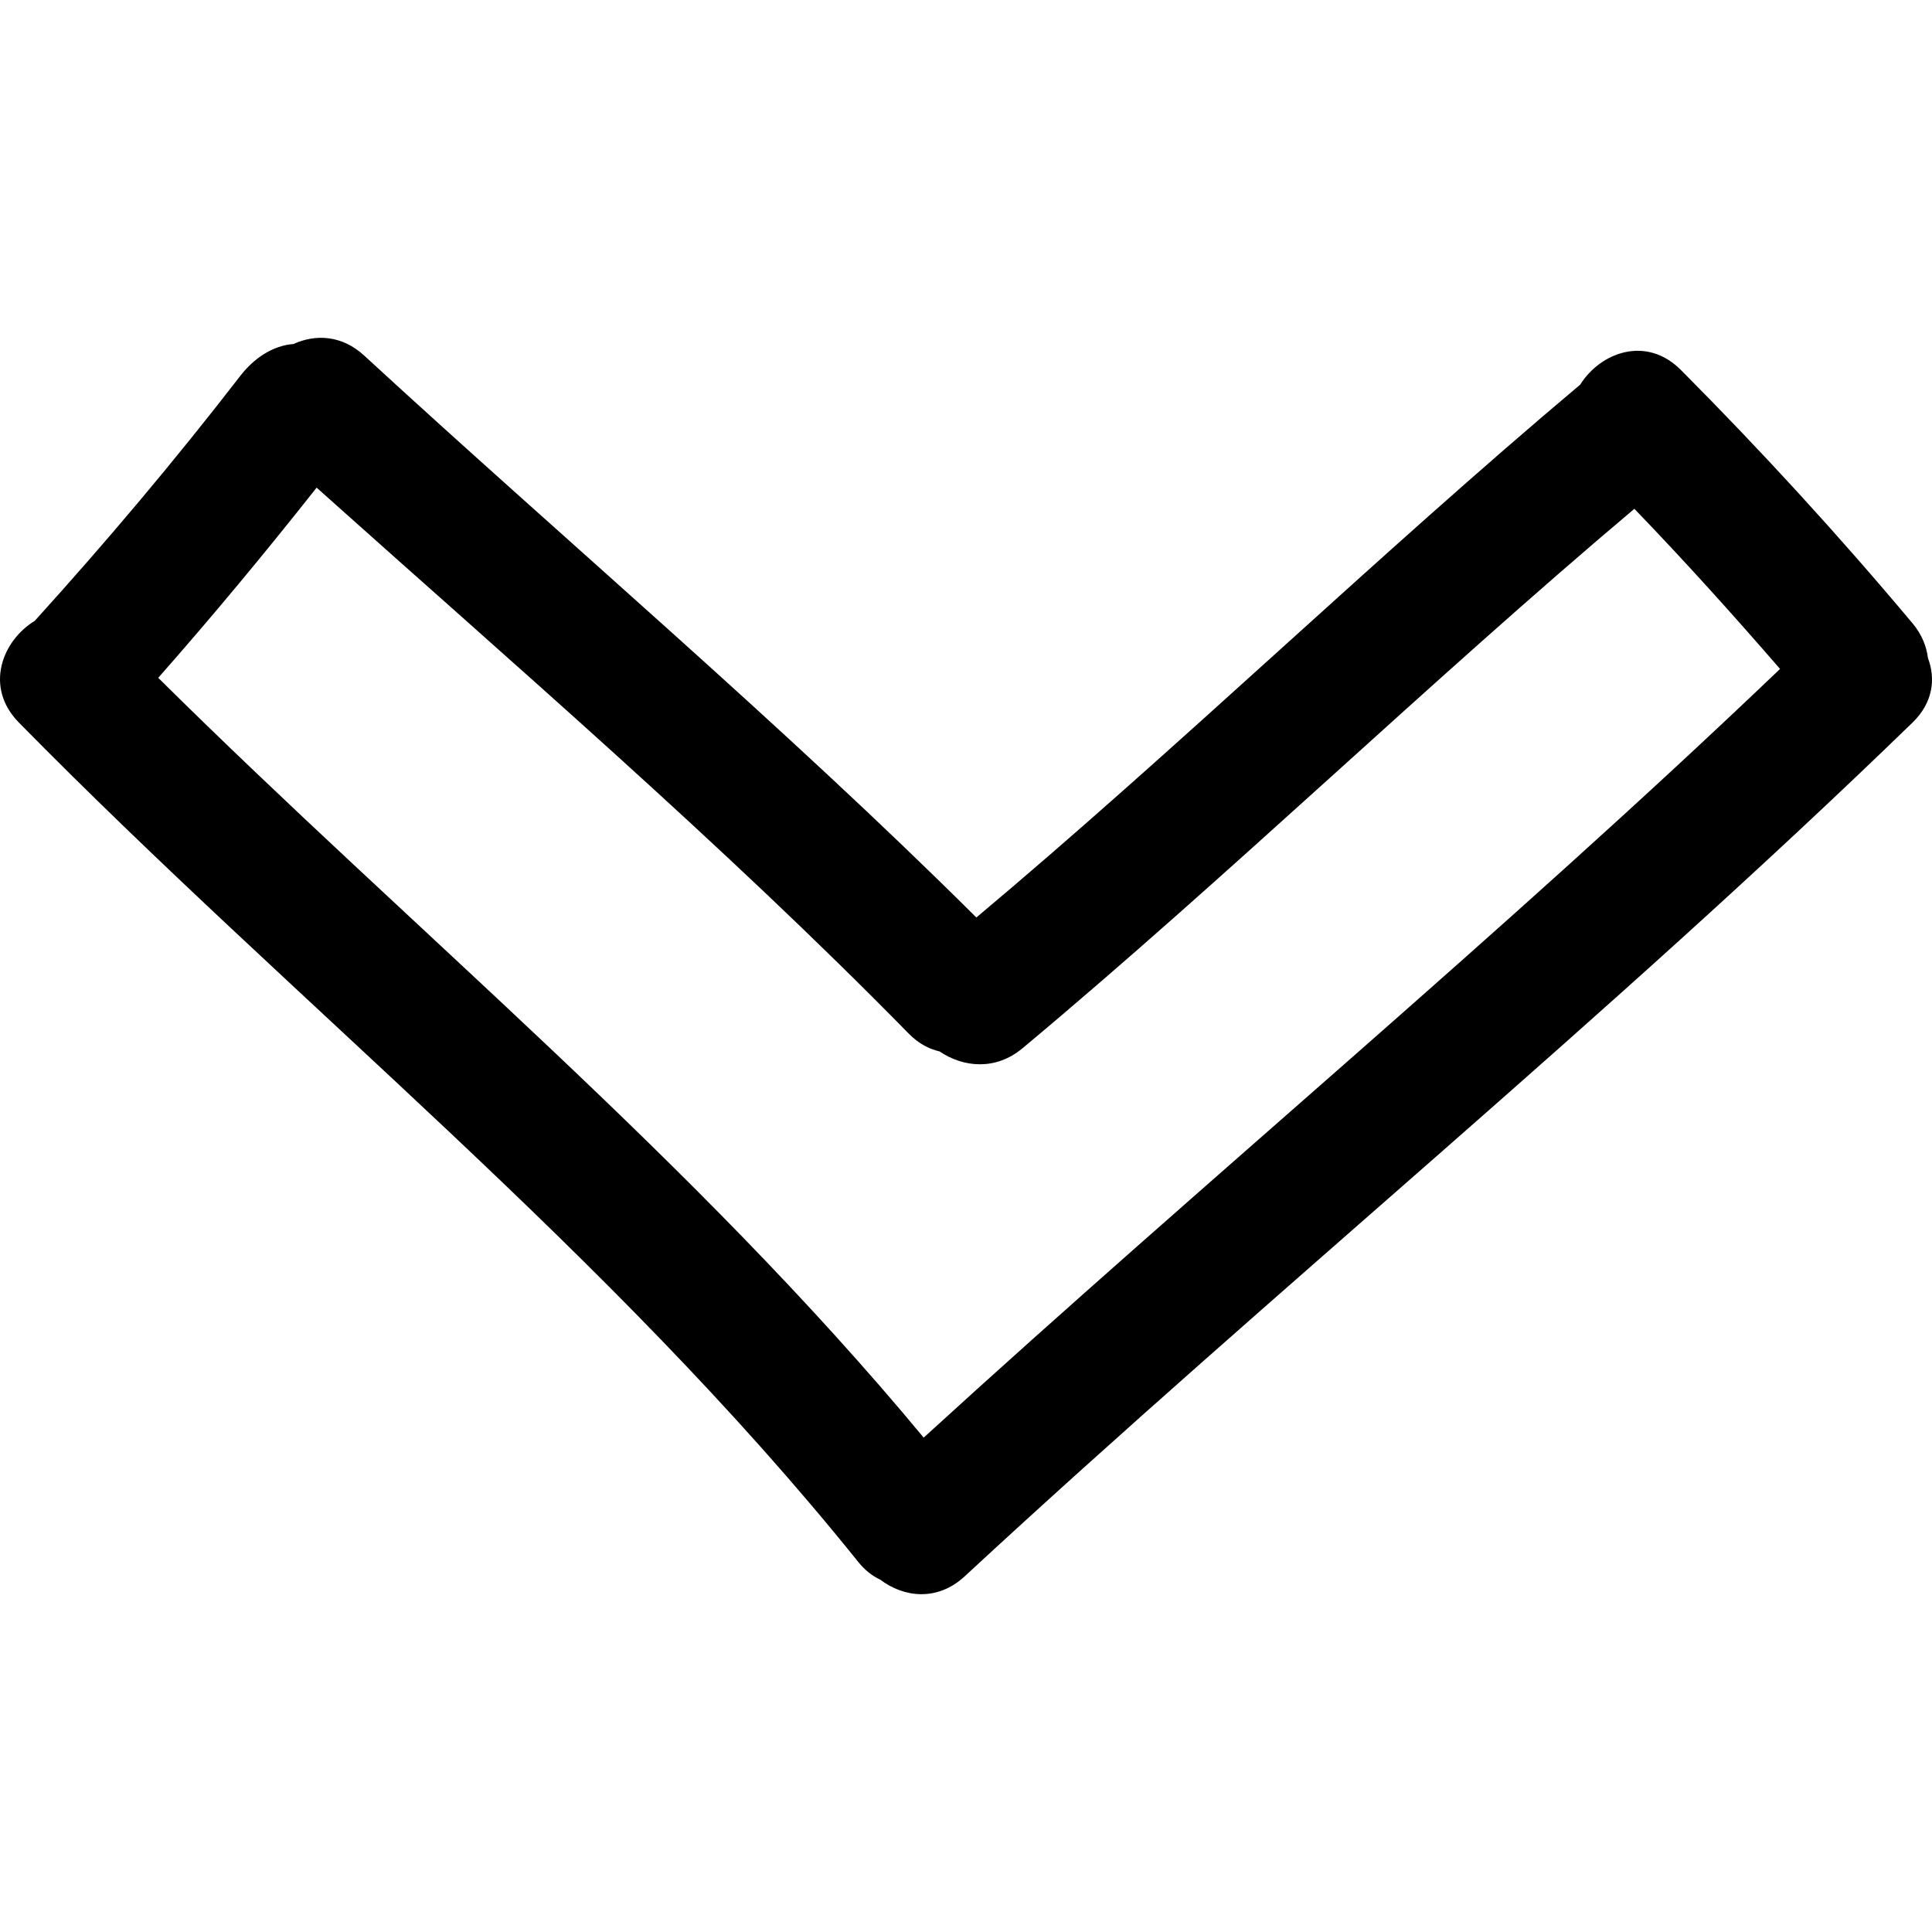
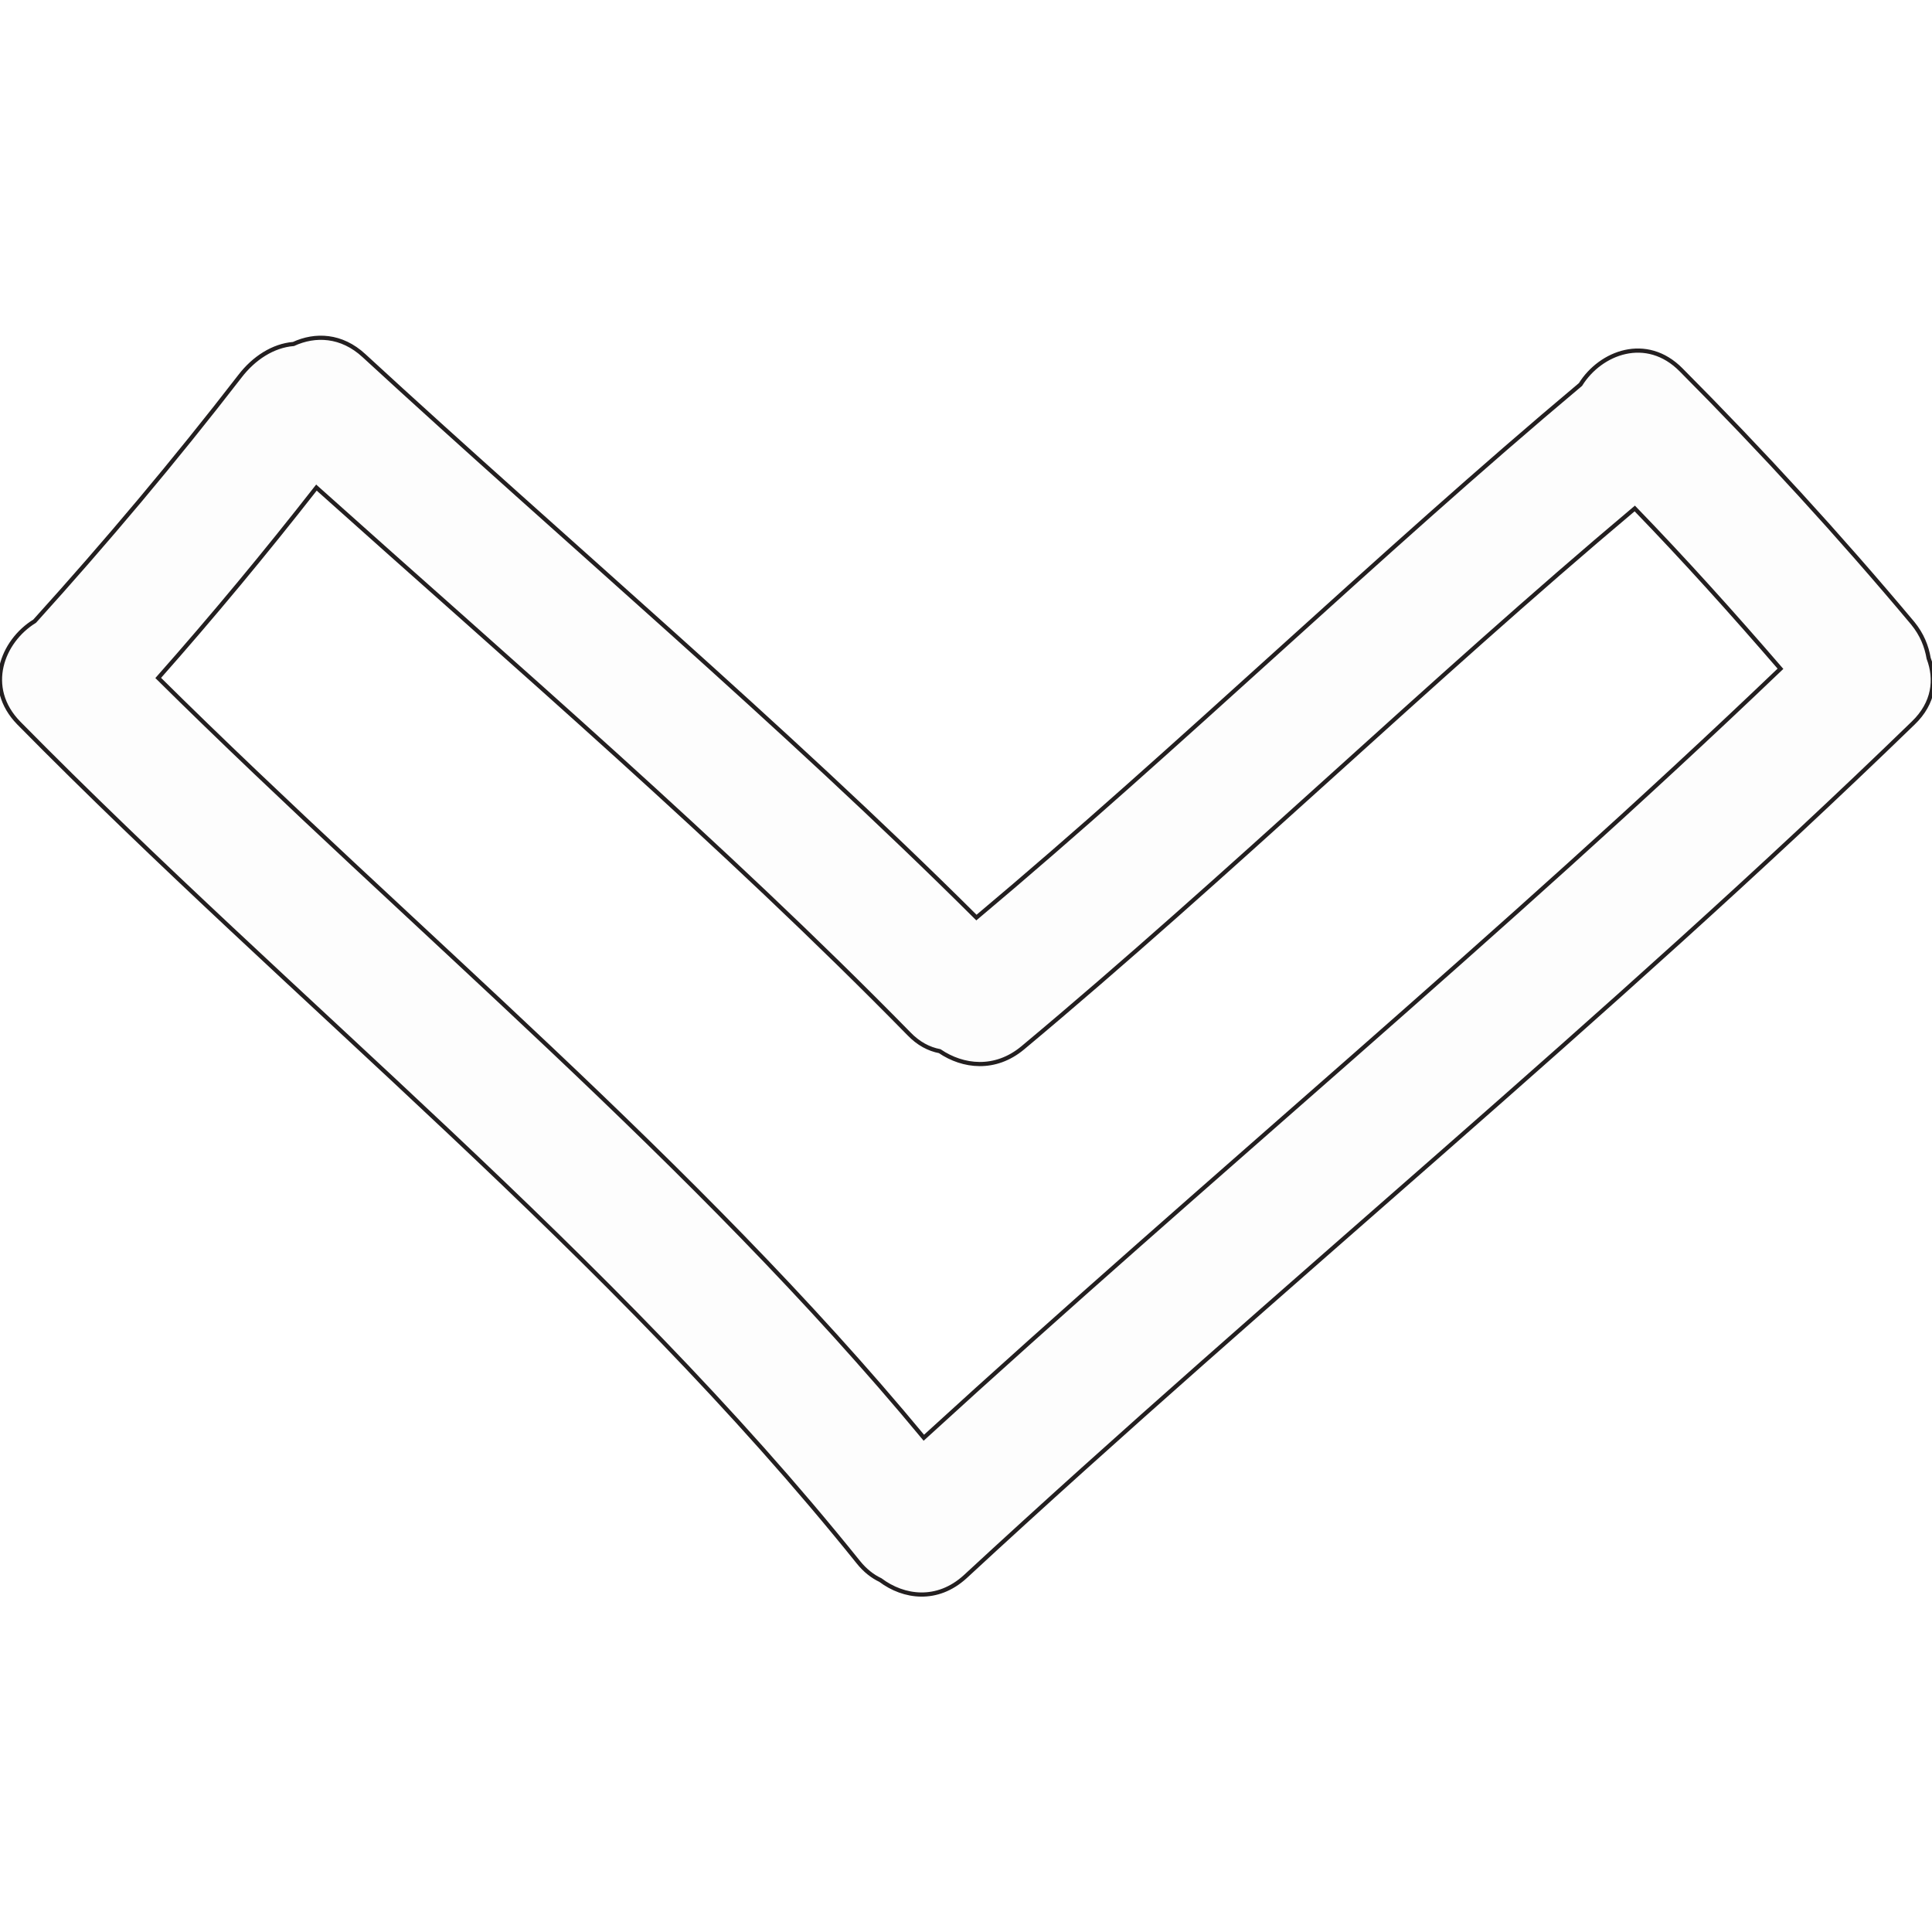
- <svg xmlns="http://www.w3.org/2000/svg" version="1.1" id="Capa_1" x="0px" y="0px" width="462.847px" height="462.847px" viewBox="0 0 462.847 462.847" style="enable-background:new 0 0 462.847 462.847;" xml:space="preserve">
+ <svg xmlns="http://www.w3.org/2000/svg" version="1.1" id="Capa_1" x="0px" y="0px" viewBox="0 0 462.8 462.8" style="enable-background:new 0 0 462.8 462.8;" xml:space="preserve">
+   <style type="text/css">
+ 	.st0{fill:#FDFDFD;stroke:#231F20;stroke-miterlimit:10;}
+ </style>
  <g>
    <g>
-       <path d="M458.176,149.319c-17.61-21.018-36.12-41.228-55.467-60.666c-8.323-8.369-19.297-4.226-24.136,3.488    c-48.362,40.649-96.253,87.067-144.667,127.66C187.644,173.75,135.234,129.363,87.25,85.184    c-5.382-4.956-11.73-5.154-16.919-2.777c-4.936,0.375-9.458,3.361-12.781,7.663c-15.615,20.215-32.078,39.75-49.234,58.676    c-7.815,4.763-12.124,15.884-3.791,24.358c66.496,67.639,141.437,126.848,201.065,201.062c1.632,2.036,3.425,3.407,5.276,4.261    c5.586,4.25,13.65,5.321,20.254-0.797c74.753-69.213,153.913-133.546,227.057-204.521c4.961-4.809,5.561-10.542,3.701-15.462    C461.522,154.819,460.4,151.964,458.176,149.319z M221.286,344.41C166.159,277.893,99.123,223.051,37.905,162.385    c13.086-14.833,25.692-30.042,37.948-45.56c47.073,42.152,97.576,85.615,141.874,130.819c2.308,2.356,4.834,3.656,7.374,4.25    c5.578,3.783,13.347,4.677,19.882-0.782c49.13-41.015,97.63-87.976,146.561-129.219c11.999,12.446,23.577,25.293,34.901,38.364    C359.999,223.772,289.125,282.403,221.286,344.41z" />
+       <path class="st0" d="M458.2,149.3c-17.6-21-36.1-41.2-55.5-60.7c-8.3-8.4-19.3-4.2-24.1,3.5c-48.4,40.6-96.3,87.1-144.7,127.7    c-46.3-46.1-98.7-90.4-146.7-134.6c-5.4-5-11.7-5.2-16.9-2.8c-4.9,0.4-9.5,3.4-12.8,7.7c-15.6,20.2-32.1,39.8-49.2,58.7    c-7.8,4.8-12.1,15.9-3.8,24.4C71,240.7,146,300,205.6,374.2c1.6,2,3.4,3.4,5.3,4.3c5.6,4.2,13.6,5.3,20.3-0.8    c74.8-69.2,153.9-133.5,227.1-204.5c5-4.8,5.6-10.5,3.7-15.5C461.5,154.8,460.4,152,458.2,149.3z M221.3,344.4    c-55.1-66.5-122.2-121.4-183.4-182c13.1-14.8,25.7-30,37.9-45.6c47.1,42.2,97.6,85.6,141.9,130.8c2.3,2.4,4.8,3.7,7.4,4.2    c5.6,3.8,13.3,4.7,19.9-0.8c49.1-41,97.6-88,146.6-129.2c12,12.4,23.6,25.3,34.9,38.4C360,223.8,289.1,282.4,221.3,344.4z" />
    </g>
  </g>
-   <g>
- </g>
-   <g>
- </g>
-   <g>
- </g>
-   <g>
- </g>
-   <g>
- </g>
-   <g>
- </g>
-   <g>
- </g>
-   <g>
- </g>
-   <g>
- </g>
-   <g>
- </g>
-   <g>
- </g>
-   <g>
- </g>
-   <g>
- </g>
-   <g>
- </g>
-   <g>
- </g>
</svg>
